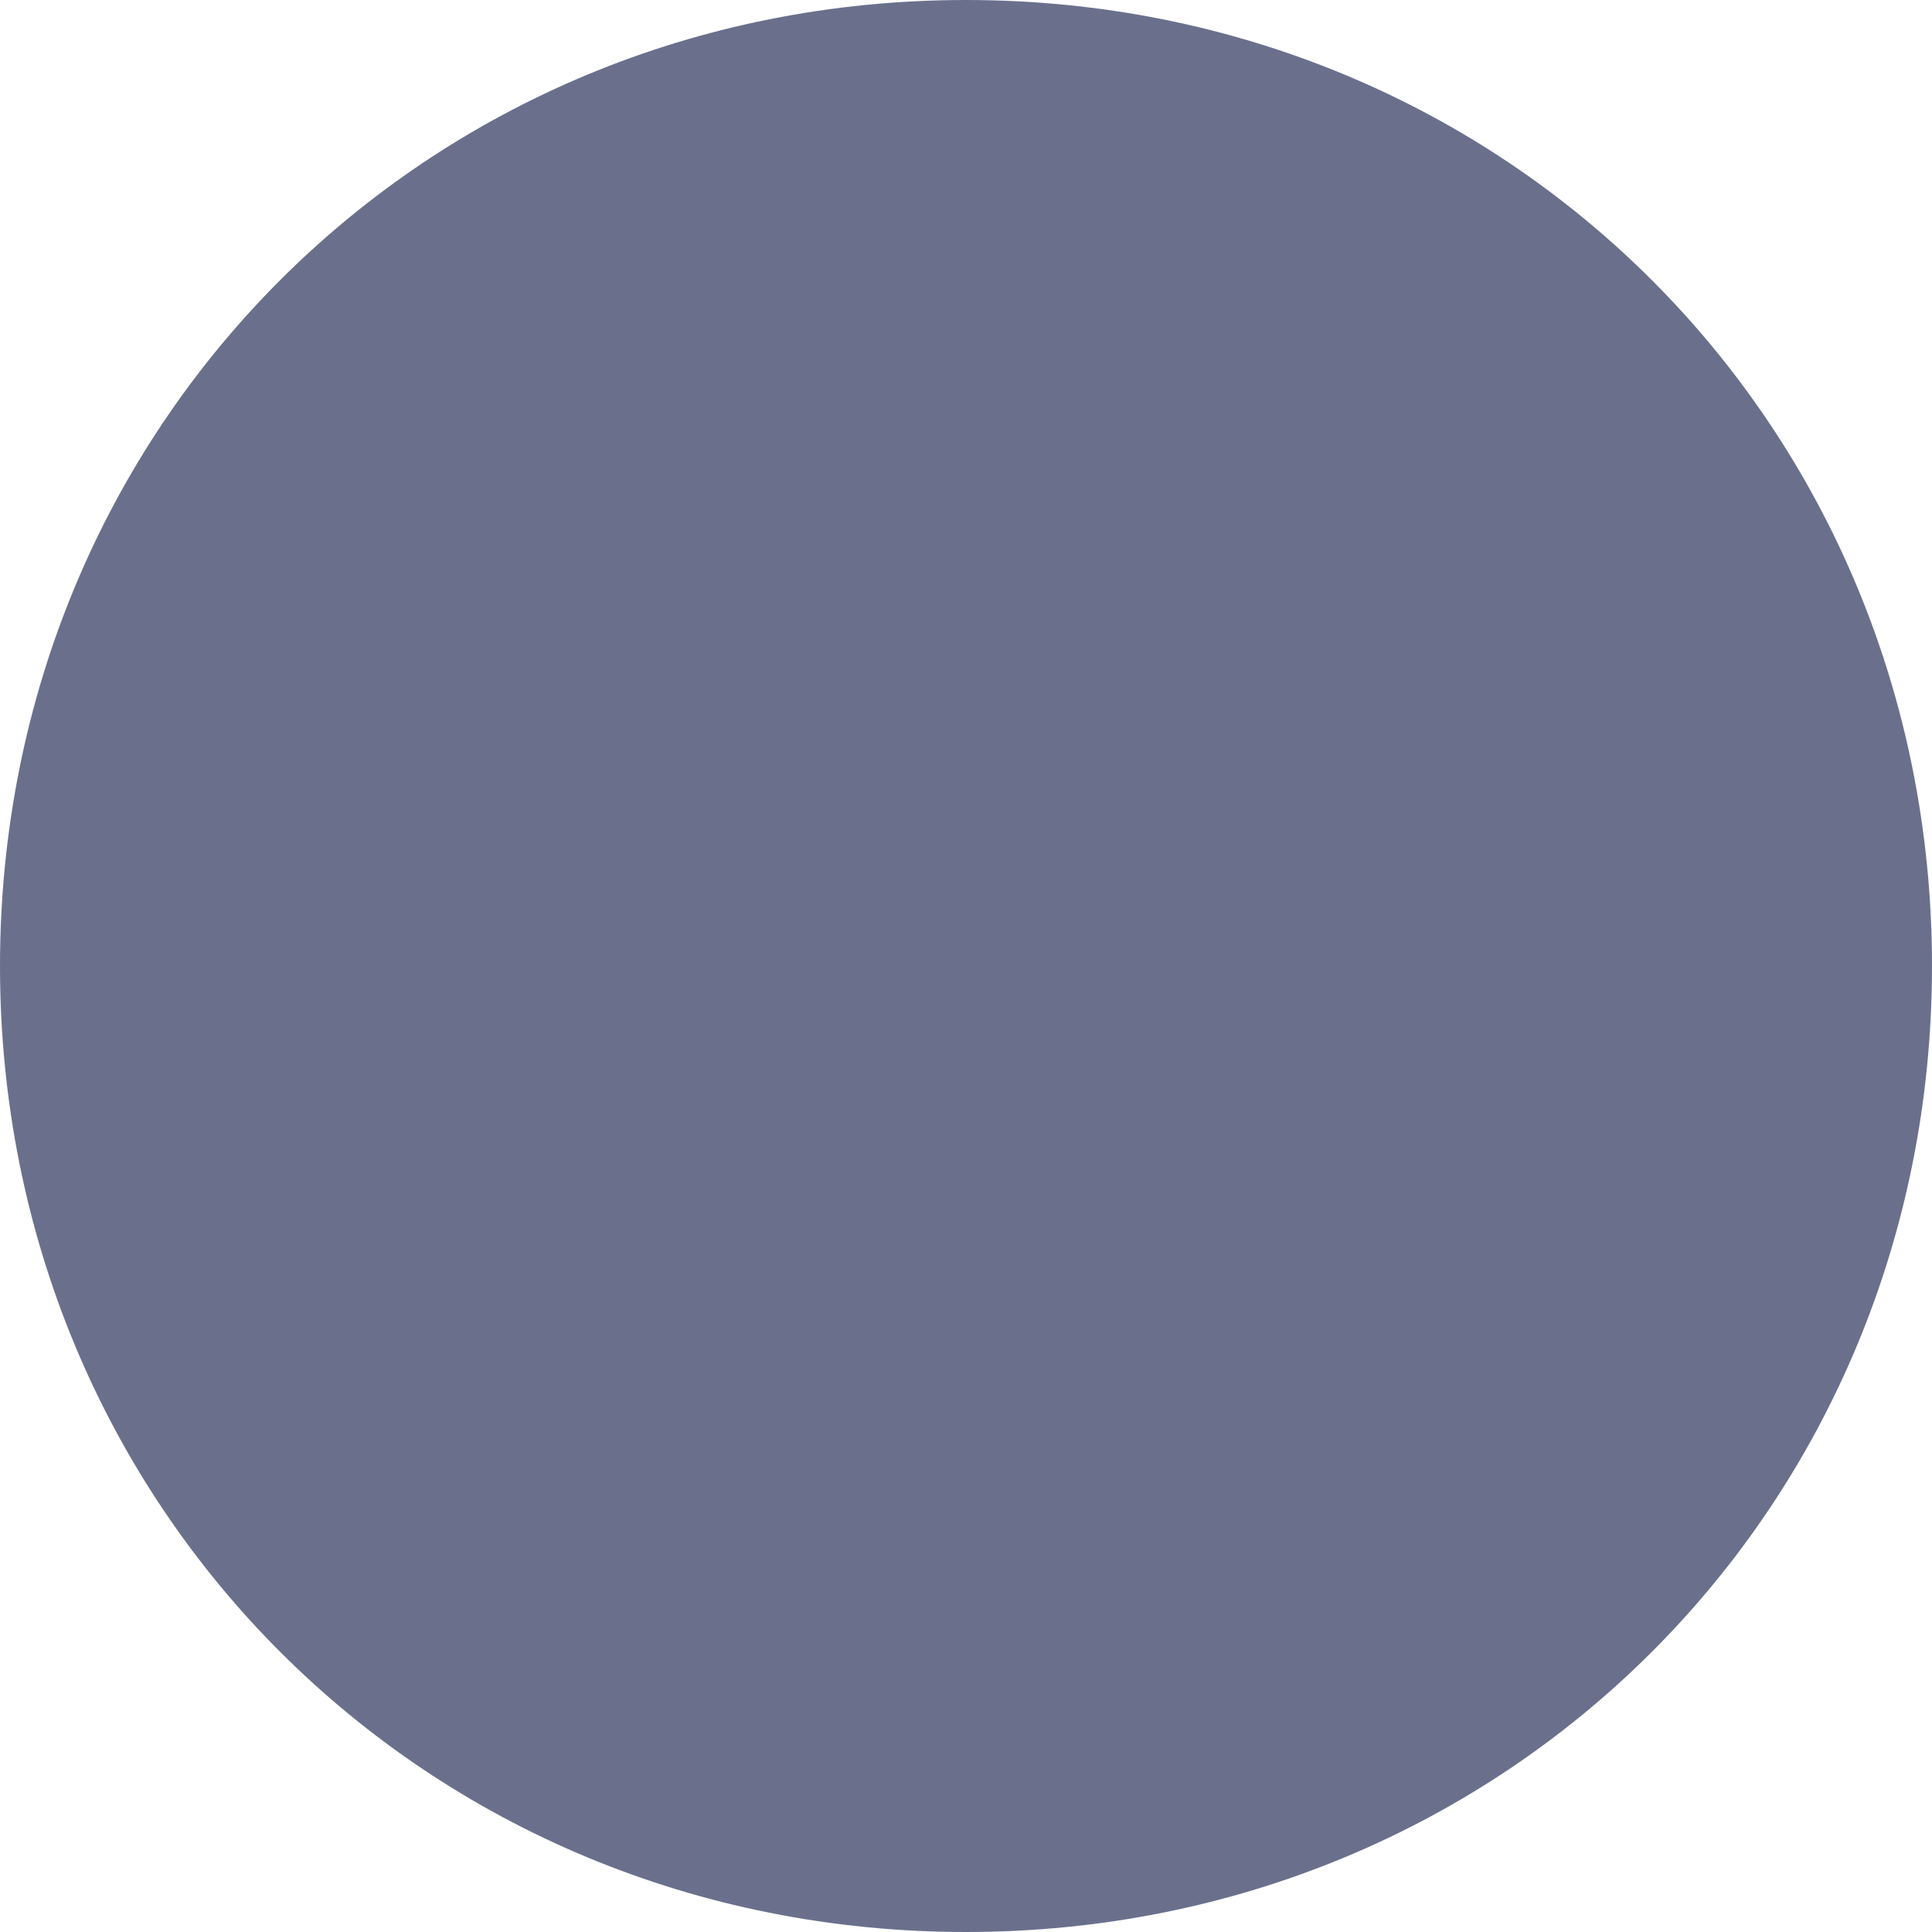
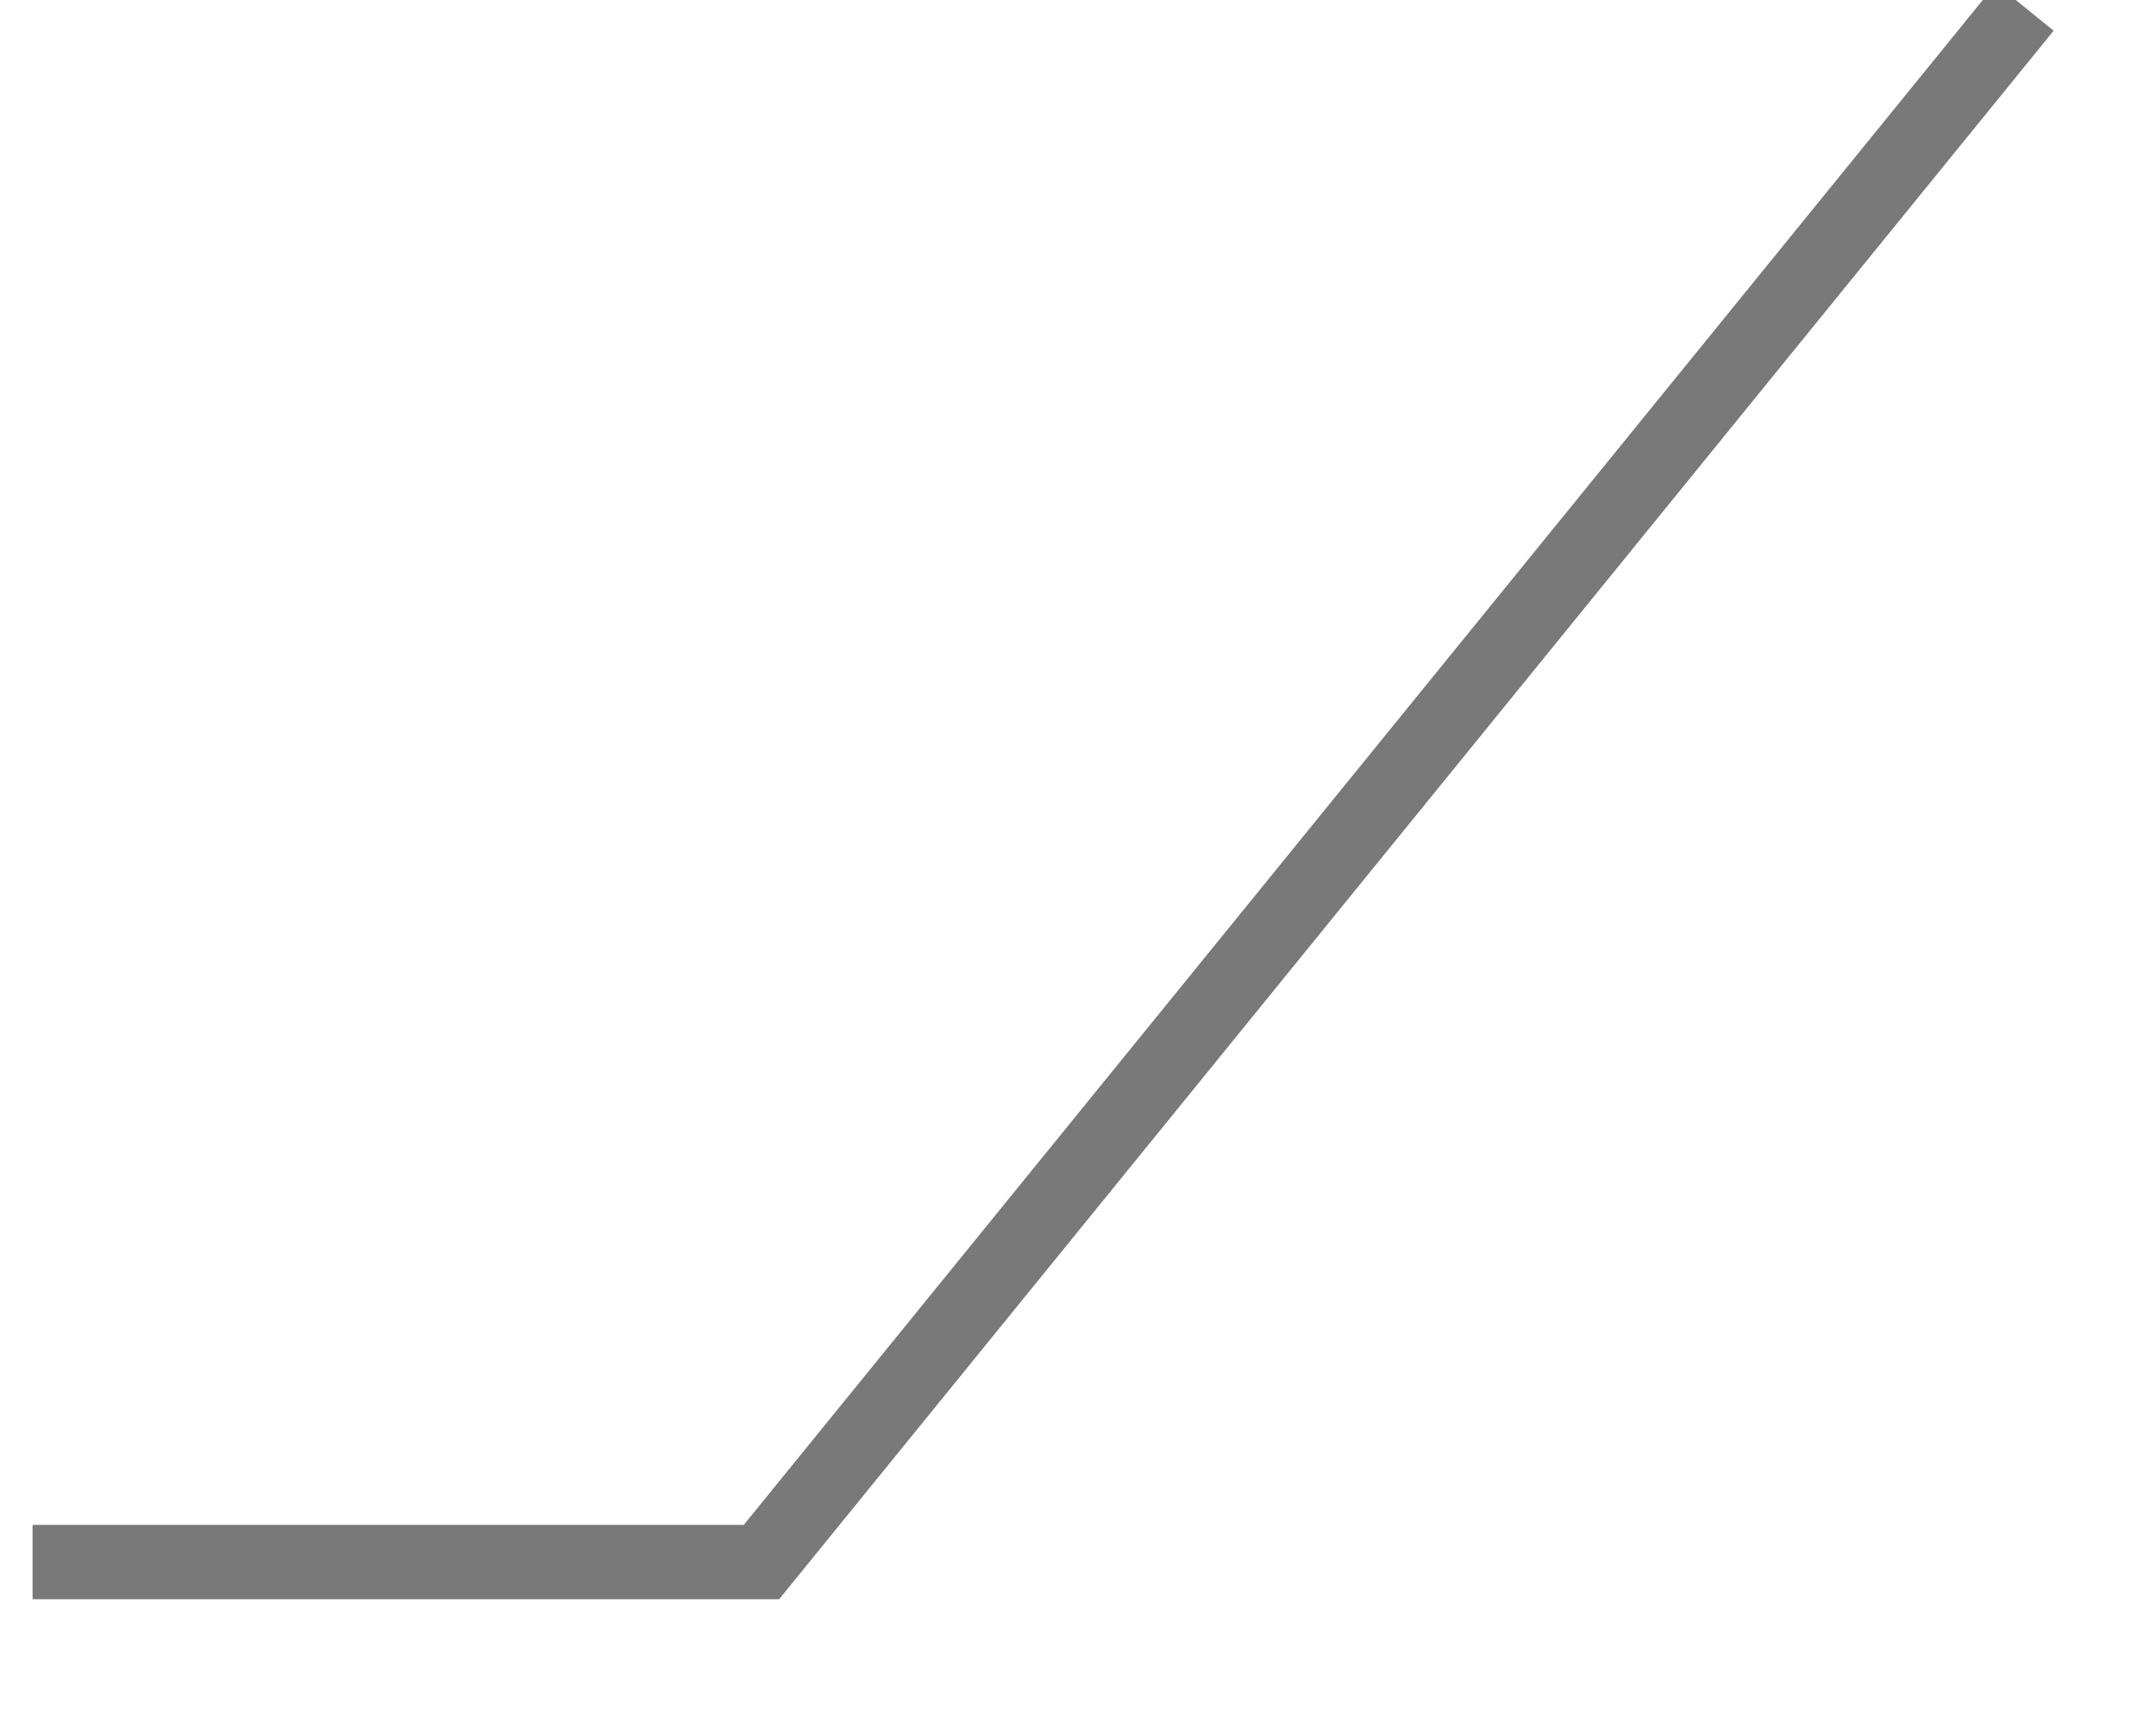
- <svg xmlns="http://www.w3.org/2000/svg" version="1.1" width="10px" height="10px">
-   <g transform="matrix(1 0 0 1 -1756 -431 )">
-     <path d="M 1761 431  C 1763.8 431  1766 433.2  1766 436  C 1766 438.8  1763.8 441  1761 441  C 1758.2 441  1756 438.8  1756 436  C 1756 433.2  1758.2 431  1761 431  Z " fill-rule="nonzero" fill="#6a708c" stroke="none" />
+ <svg xmlns="http://www.w3.org/2000/svg" version="1.1" width="29px" height="23px">
+   <g transform="matrix(1 0 0 1 -1791 -414 )">
+     <path d="M 0.438 21.013  L 10.242 21.013  L 27.235 0.098  " stroke-width="1" stroke="#797979" fill="none" transform="matrix(1 0 0 1 1791 414 )" />
  </g>
</svg>
